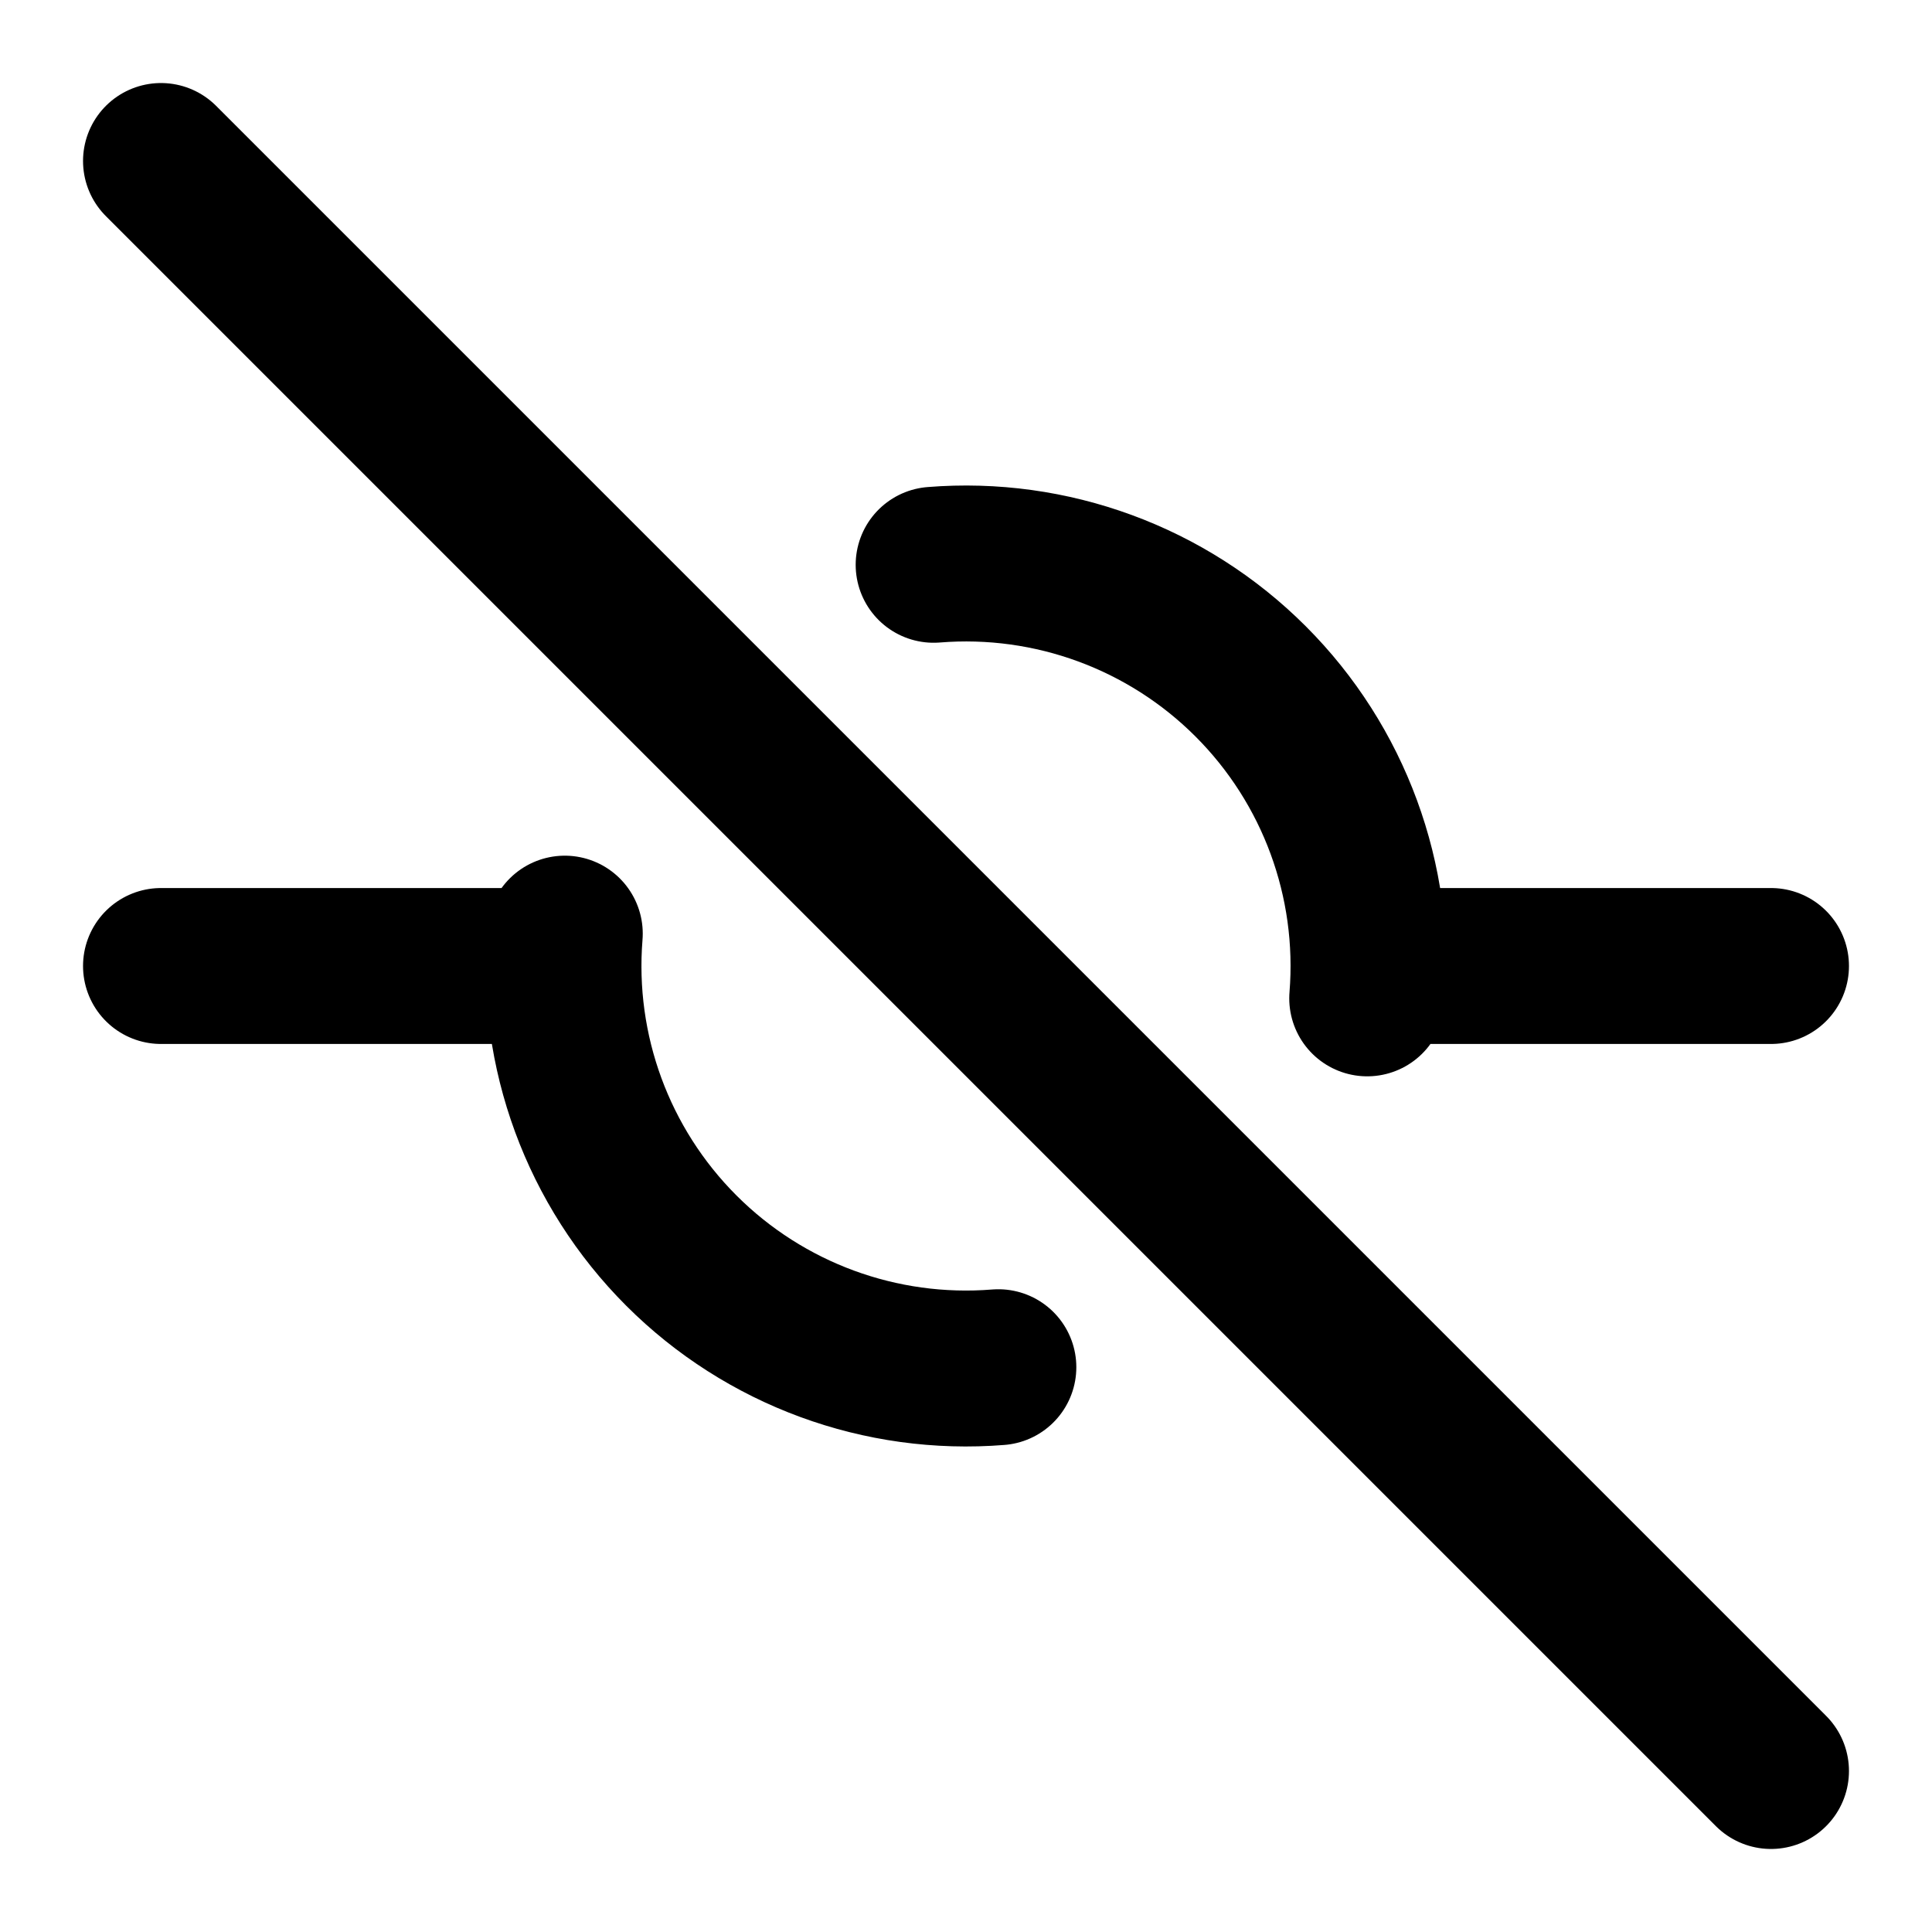
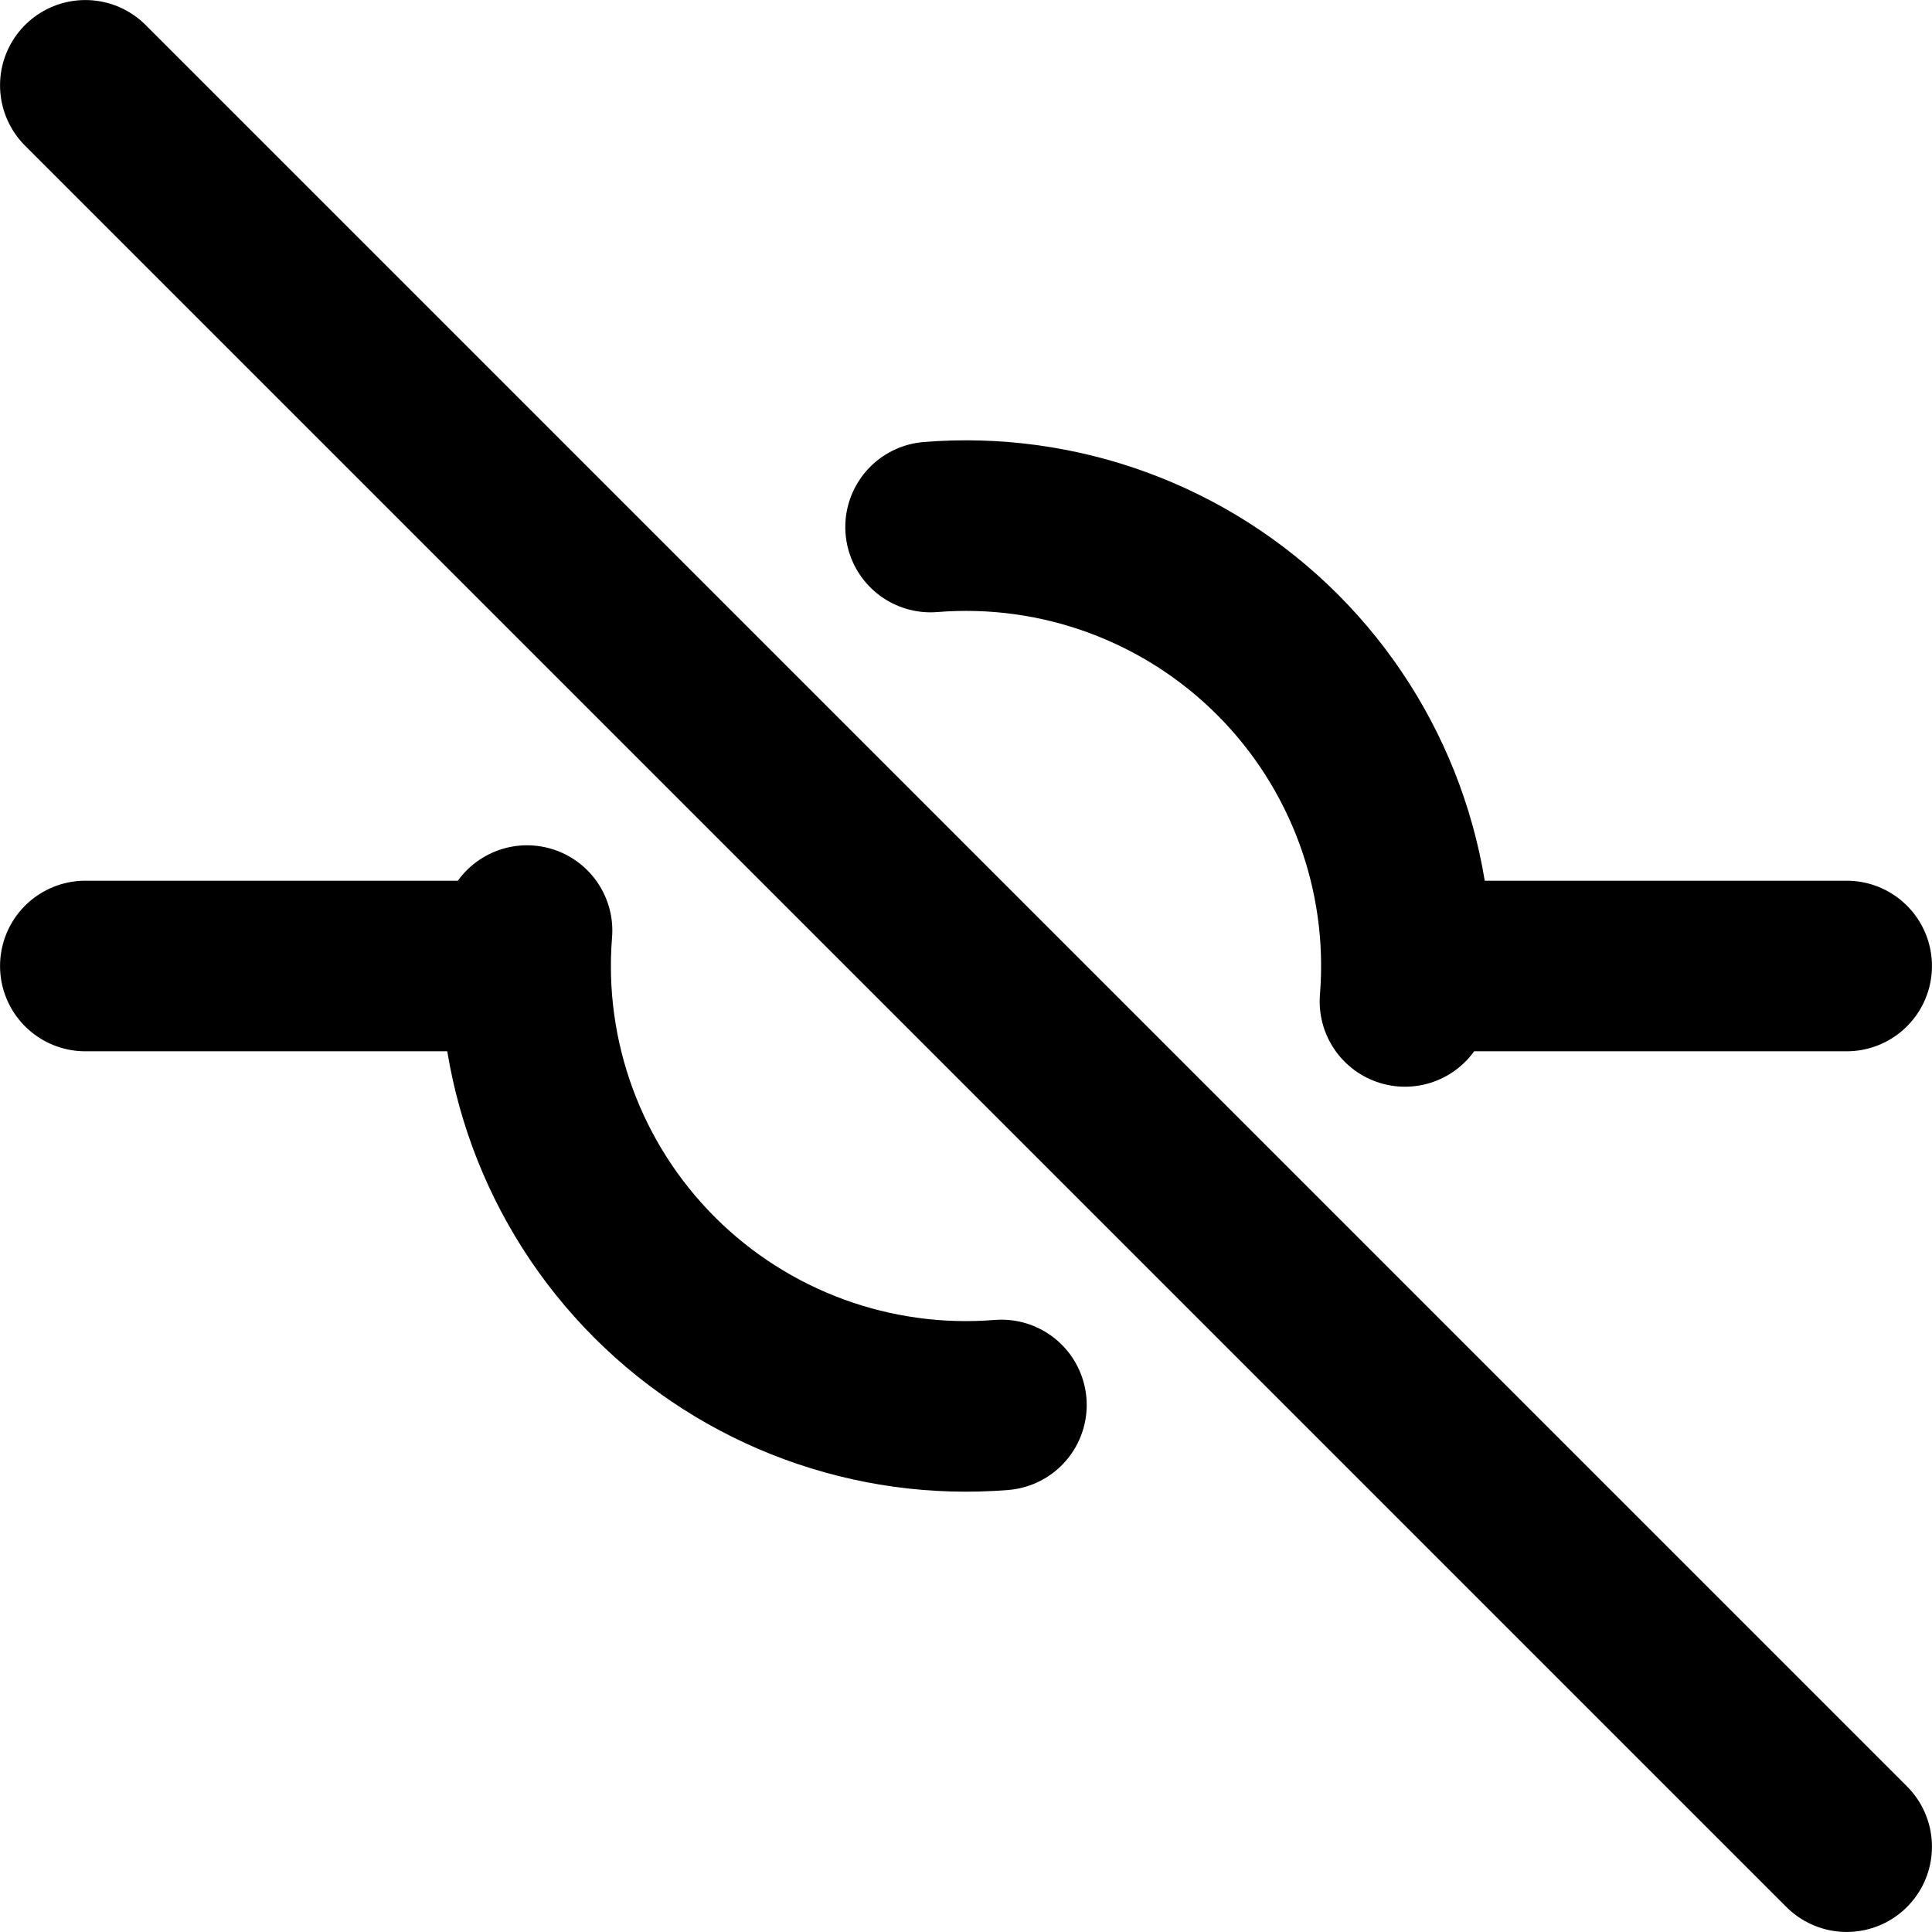
- <svg xmlns="http://www.w3.org/2000/svg" viewBox="0 0 24 24" width="24" height="24" fill="none" stroke="currentColor" stroke-width="1.937" stroke-linecap="round" stroke-linejoin="round">
-   <path d="M11.598 7.016A5 5 0 0 1 16.984 12.402M12.402 16.984A5 5 0 0 1 7.016 11.598M2 12H7M17 12H22M2 2l20 20" />
+ <svg xmlns="http://www.w3.org/2000/svg" viewBox="0 0 24 24" width="24" height="24" fill="none" stroke="currentColor" stroke-width="2.119" stroke-linecap="round" stroke-linejoin="round">
+   <path d="M11.56 6.547A5.47 5.47 0 0 1 17.453 12.44M12.44 17.453A5.47 5.47 0 0 1 6.547 11.56M1.06 12H6.53M17.47 12H22.94M1.06 1.06l21.88 21.88" />
</svg>
